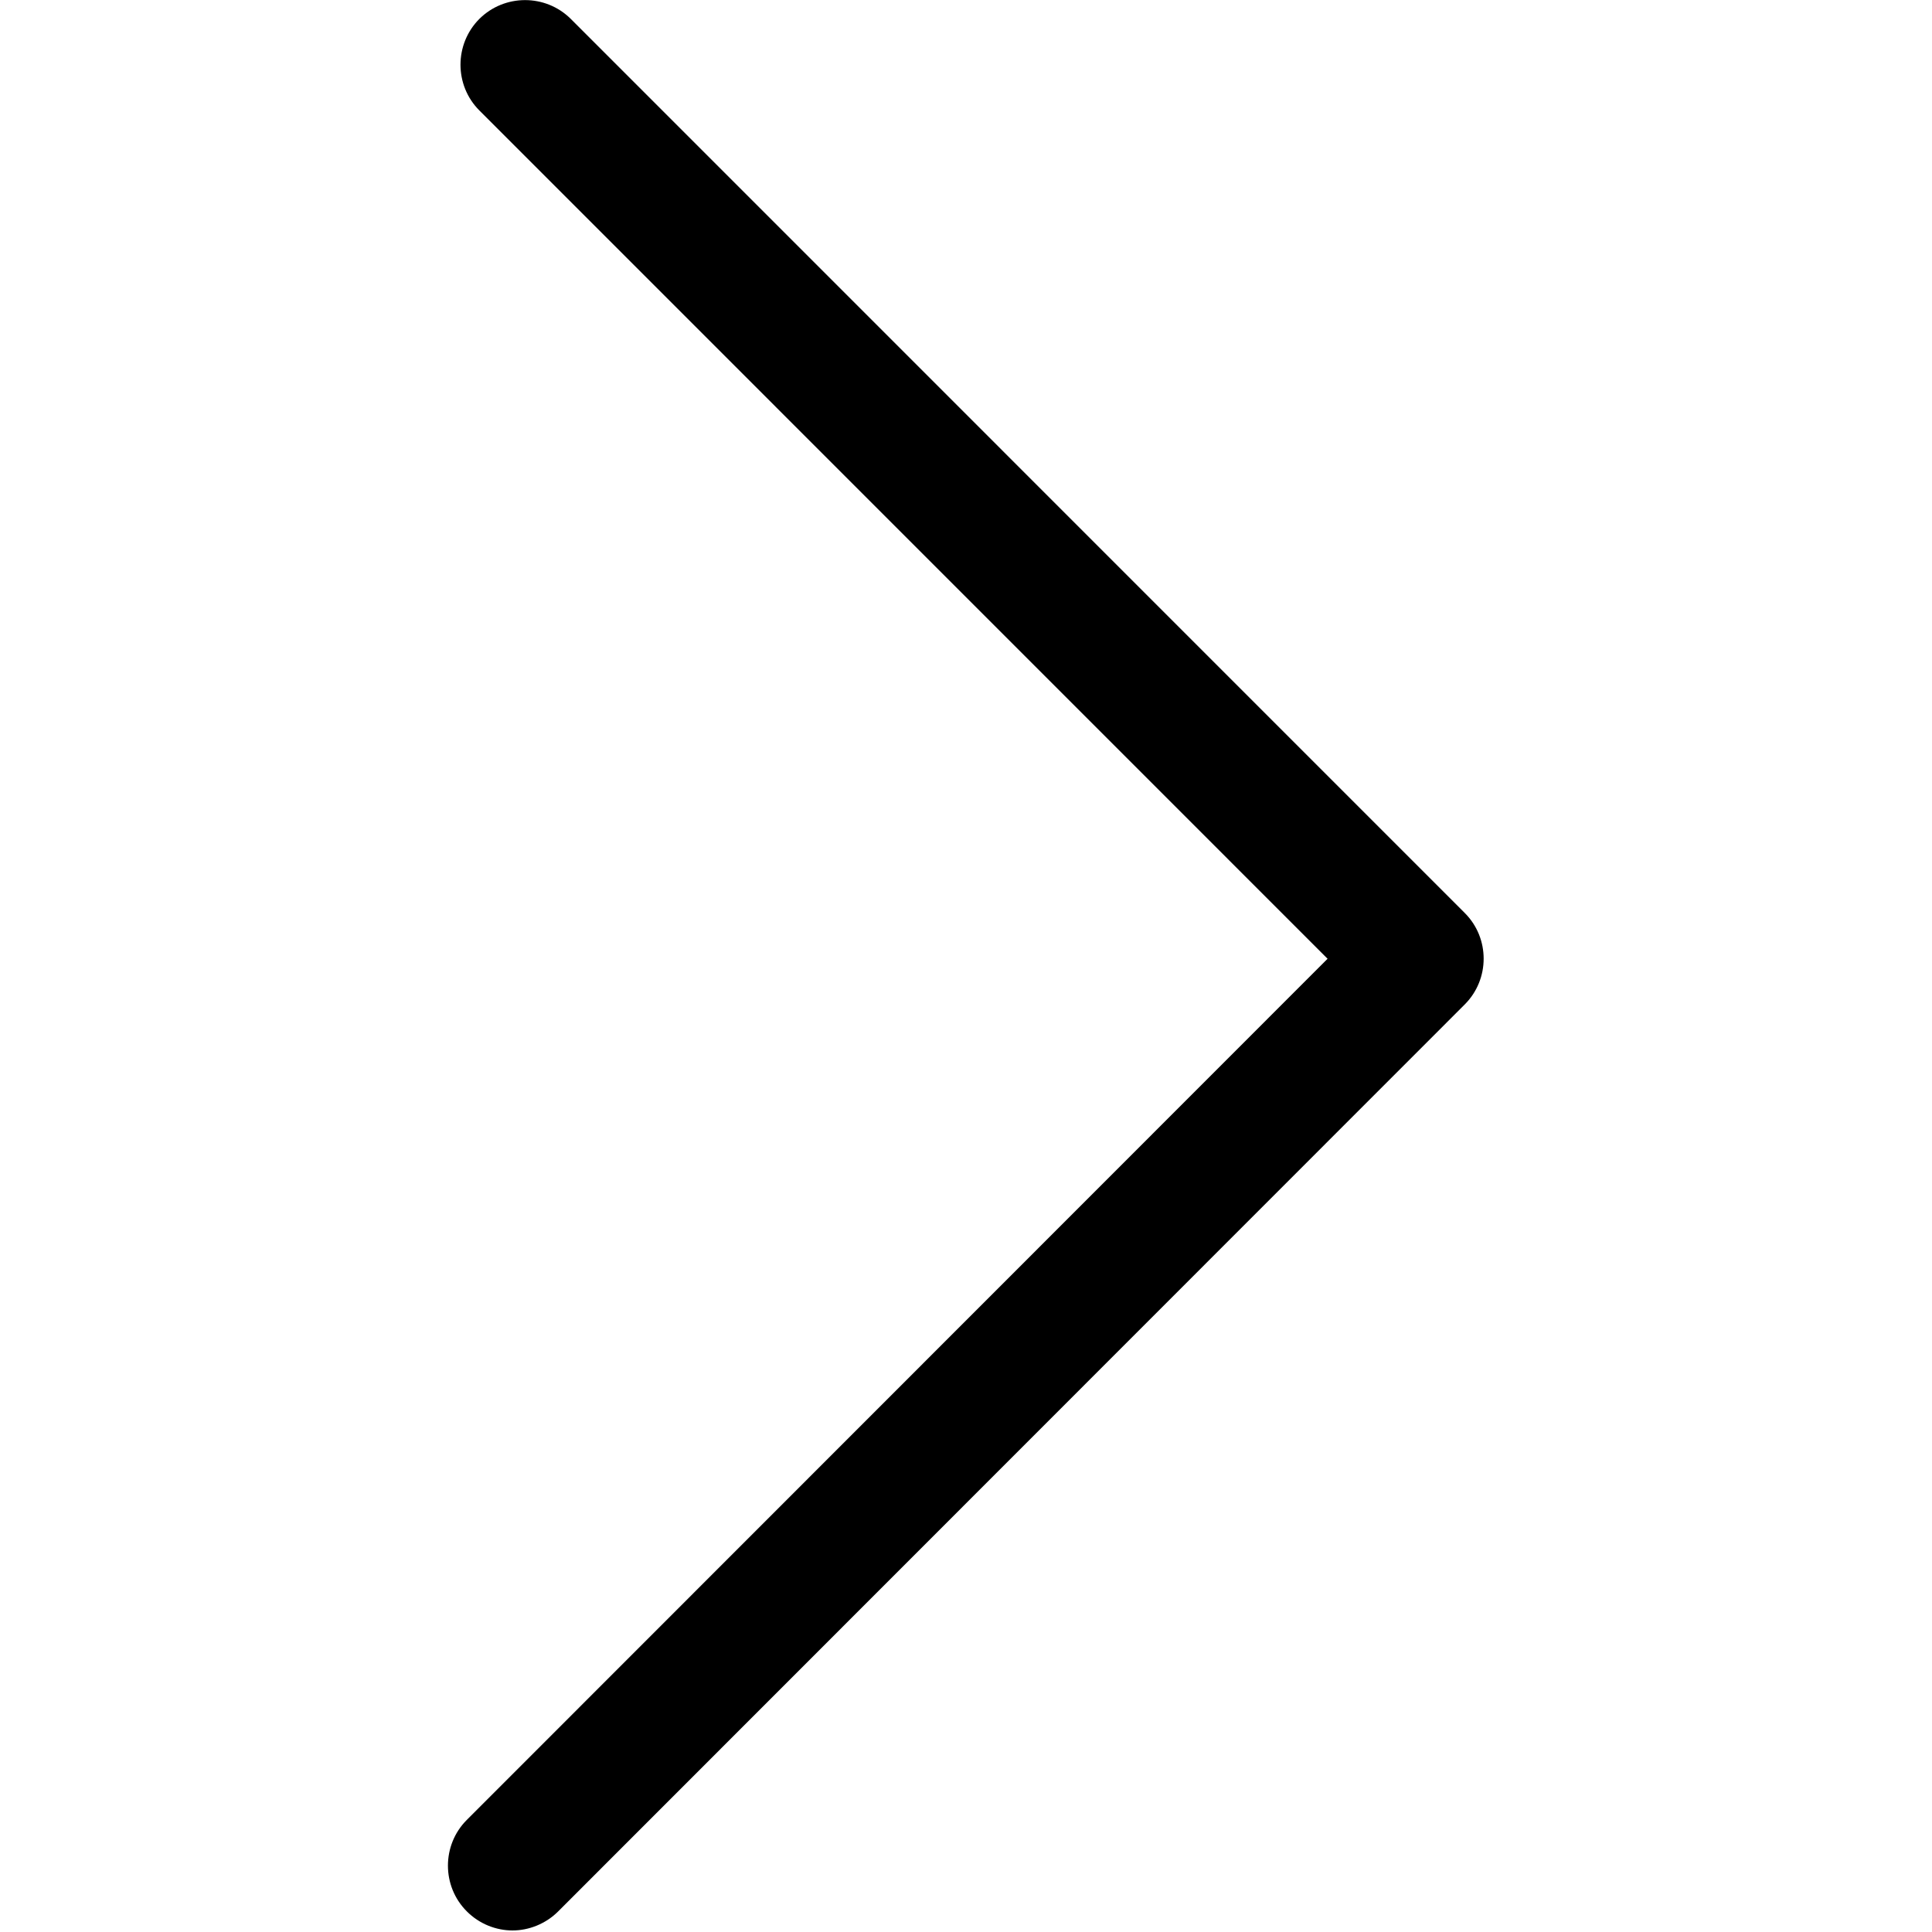
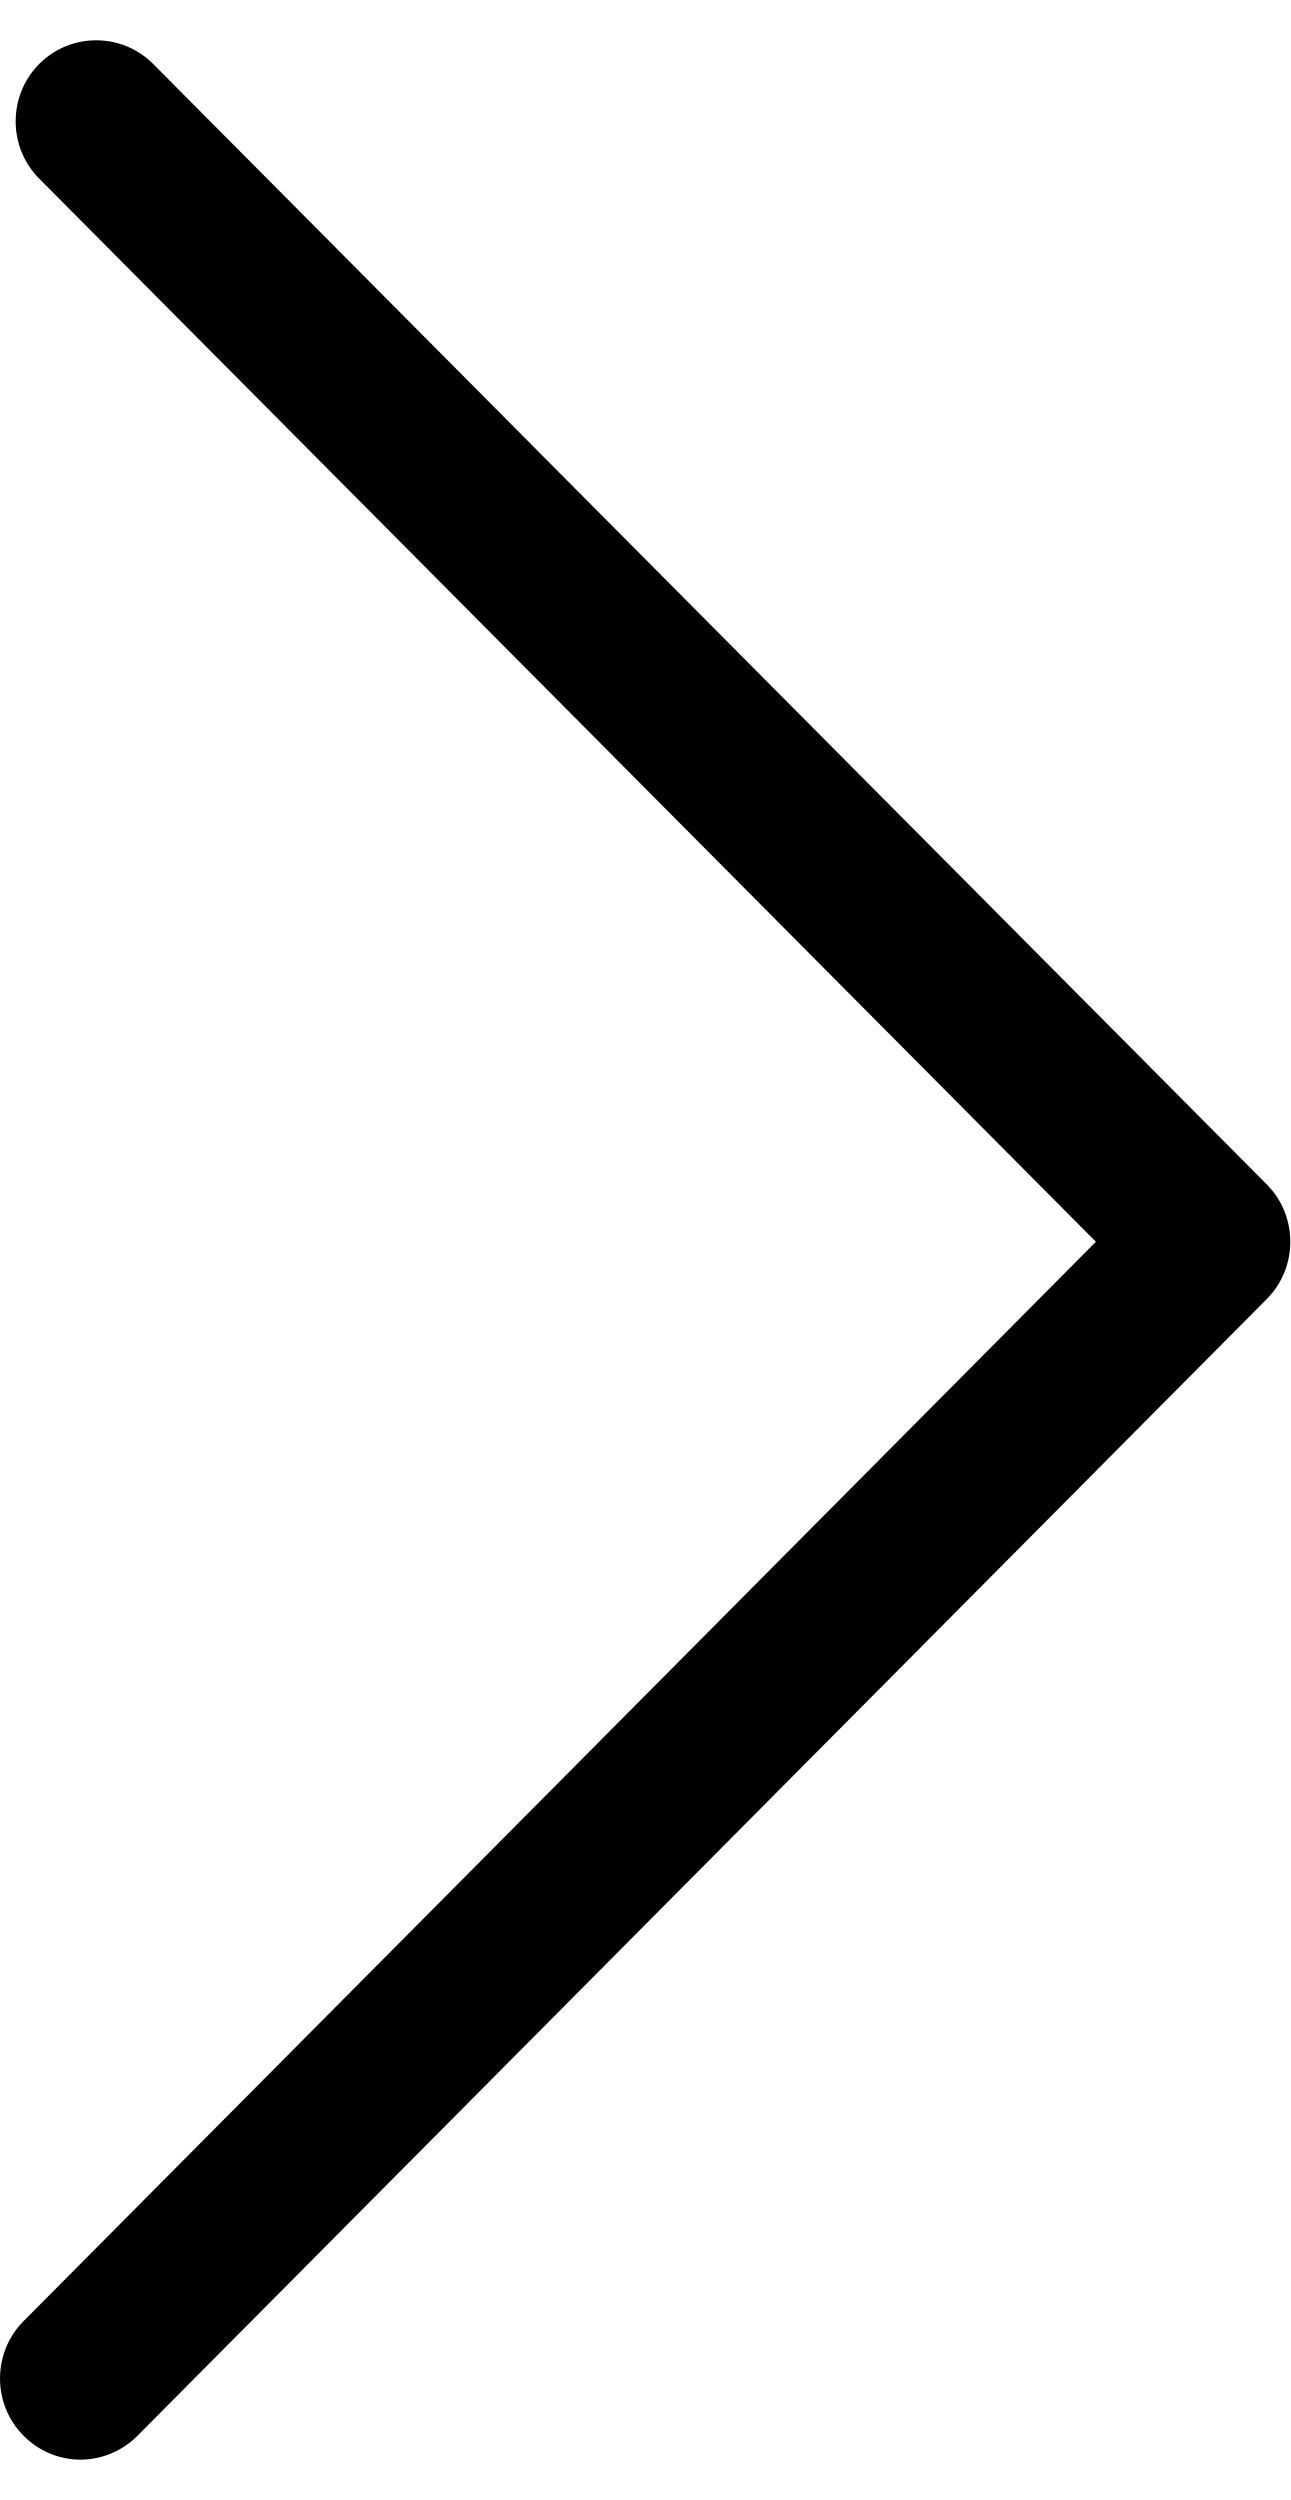
- <svg xmlns="http://www.w3.org/2000/svg" width="20" height="20" viewBox="0 0 20 20" fill="none">
-   <path d="M5.305 19.984C5.136 19.984 4.962 19.917 4.832 19.786C4.572 19.526 4.572 19.1 4.832 18.84L13.743 9.925L4.962 1.143C4.702 0.883 4.702 0.457 4.962 0.196C5.223 -0.064 5.648 -0.064 5.909 0.196L15.163 9.451C15.424 9.711 15.424 10.137 15.163 10.398L5.779 19.786C5.649 19.916 5.475 19.984 5.305 19.984Z" fill="black" />
+ <svg xmlns="http://www.w3.org/2000/svg" width="16" height="31" viewBox="0 0 16 31" fill="none">
+   <path d="M0.998 30.5C0.745 30.5 0.486 30.4 0.292 30.203C-0.097 29.812 -0.097 29.173 0.292 28.782L13.589 15.398L0.486 2.215C0.097 1.824 0.097 1.185 0.486 0.793C0.875 0.402 1.51 0.402 1.899 0.793L15.708 14.687C16.097 15.078 16.097 15.717 15.708 16.108L1.705 30.203C1.511 30.399 1.25 30.5 0.998 30.5Z" fill="black" />
</svg>
